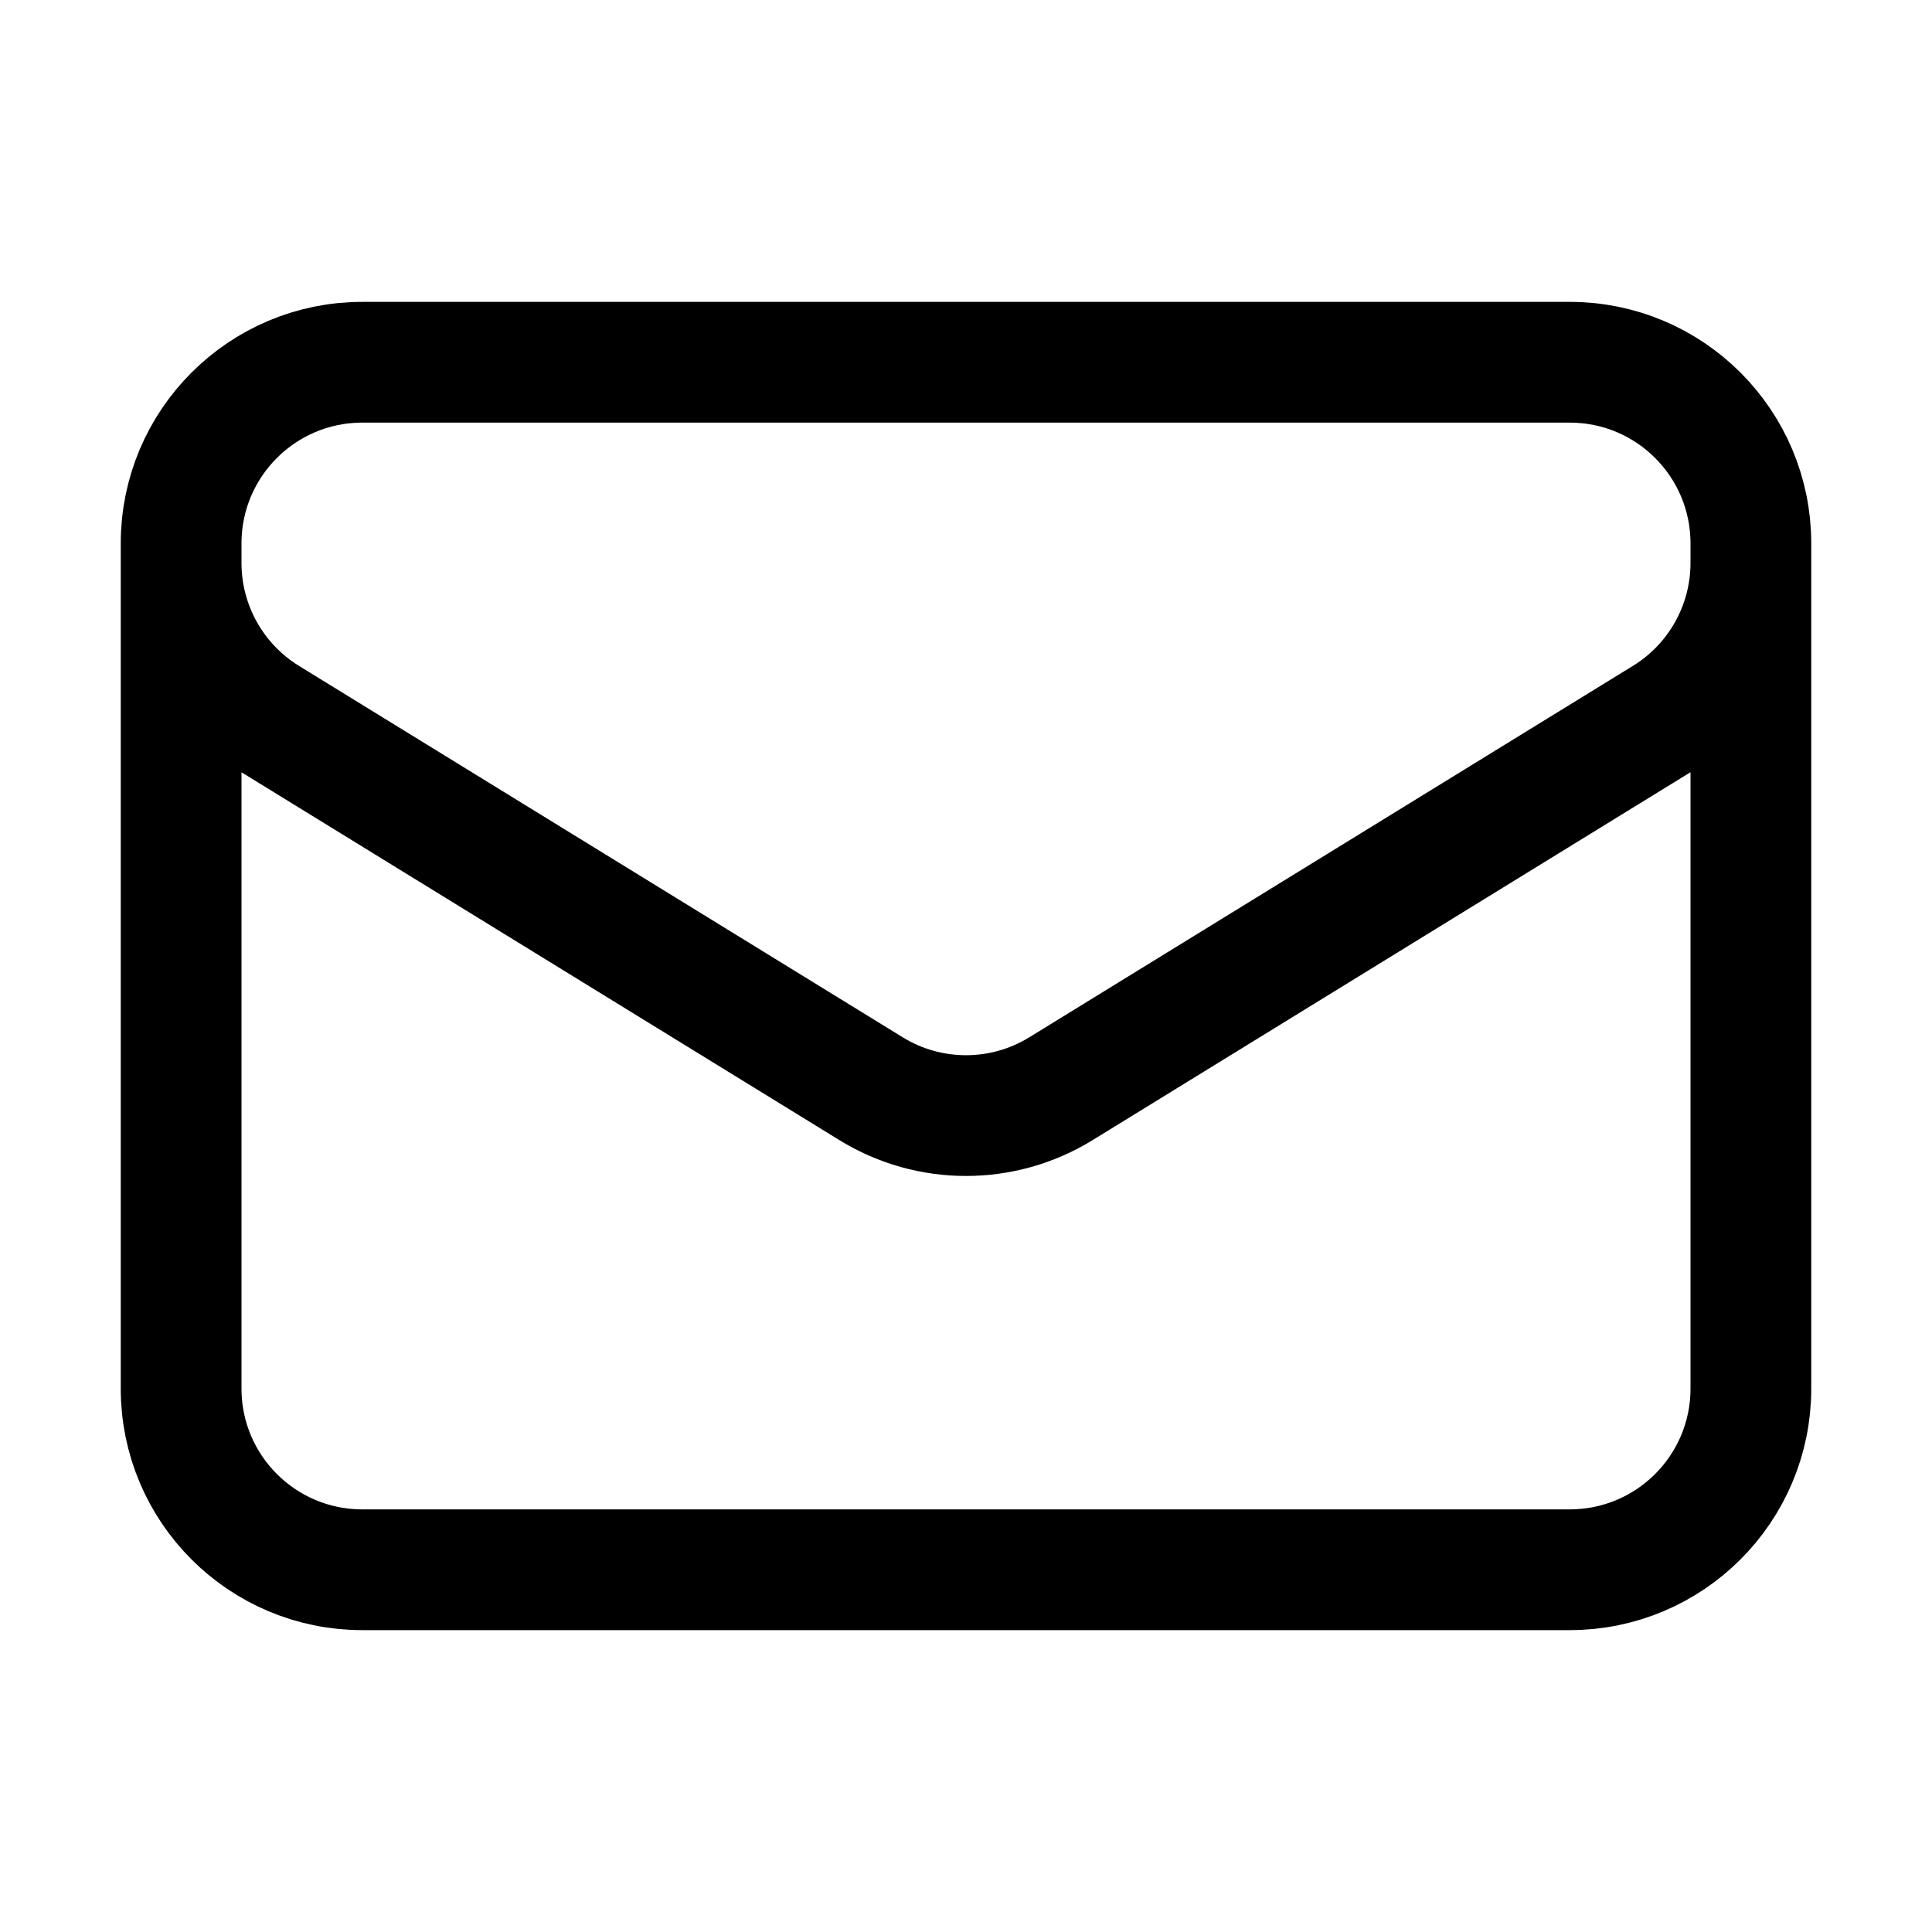
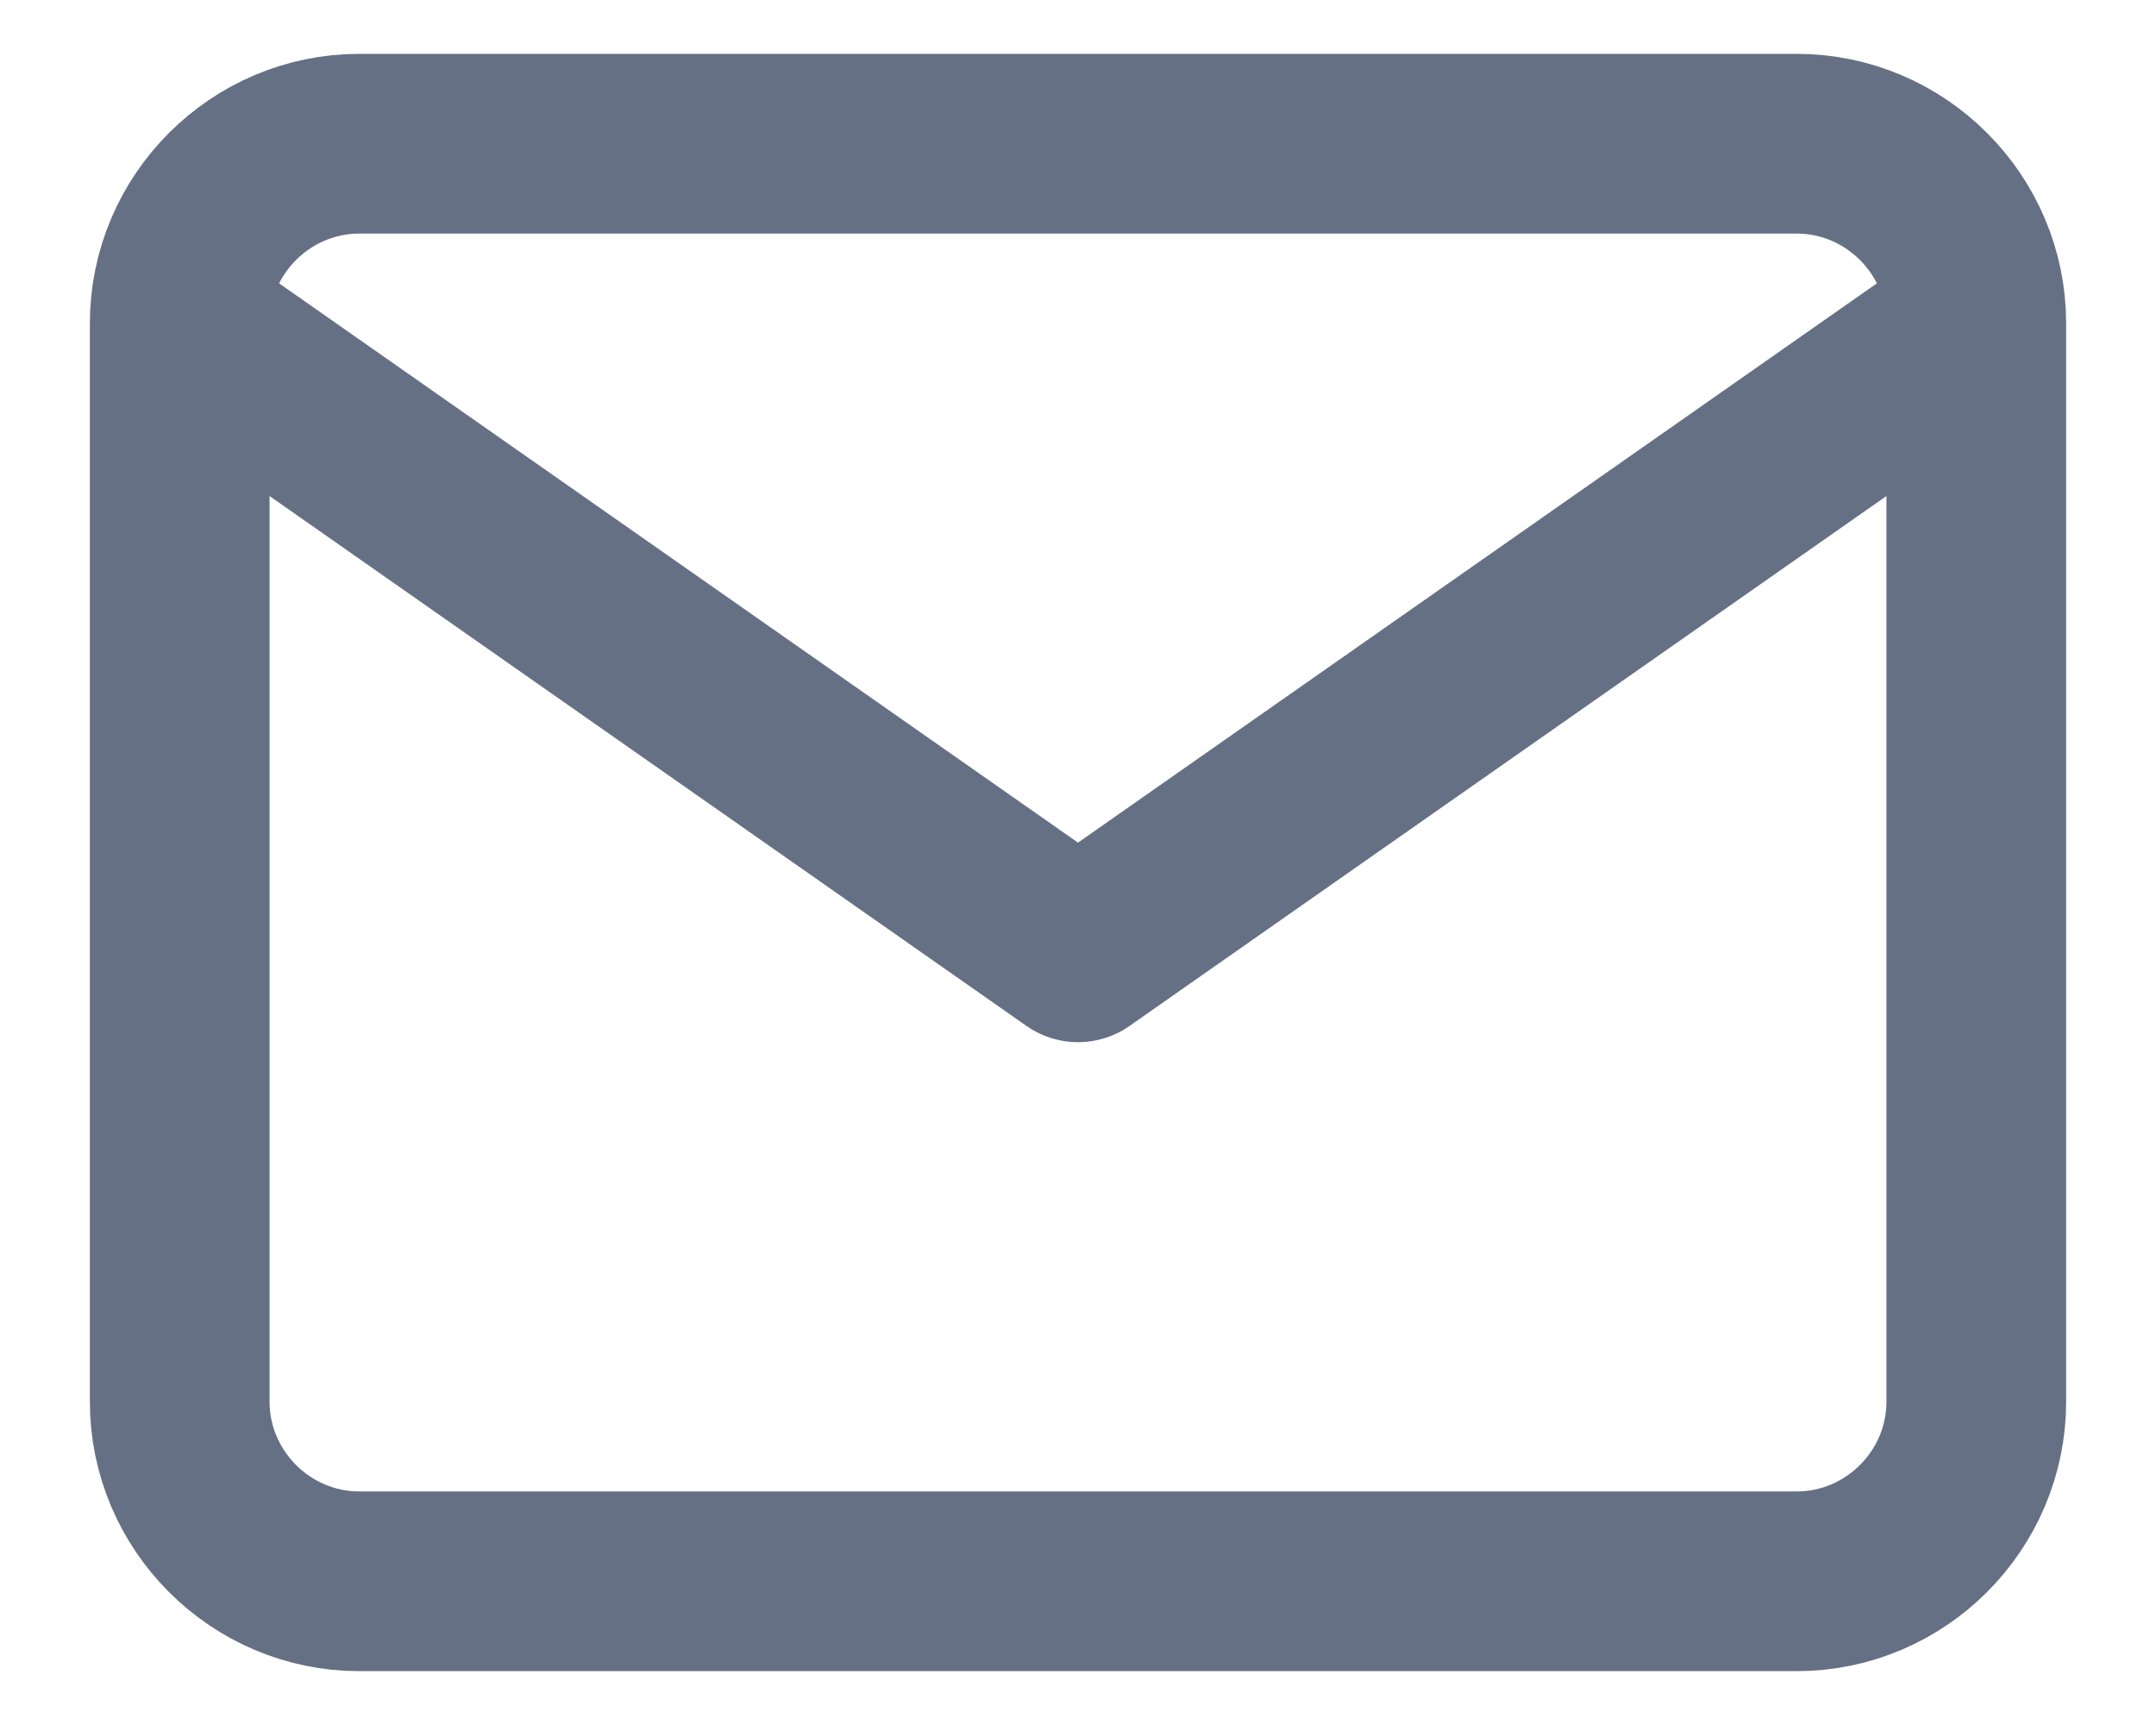
- <svg xmlns="http://www.w3.org/2000/svg" fill="none" viewBox="0 0 24 24" stroke-width="1.5" stroke="currentColor" class="w-6 h-6">
-   <path stroke-linecap="round" stroke-linejoin="round" d="M21.75 6.75v10.5a2.25 2.25 0 01-2.25 2.25h-15a2.25 2.25 0 01-2.25-2.25V6.75m19.5 0A2.25 2.25 0 0019.5 4.5h-15a2.25 2.25 0 00-2.25 2.25m19.5 0v.243a2.25 2.25 0 01-1.07 1.916l-7.5 4.615a2.25 2.25 0 01-2.36 0L3.32 8.91a2.25 2.25 0 01-1.07-1.916V6.75" />
+ <svg xmlns="http://www.w3.org/2000/svg" width="20" height="16" viewBox="0 0 20 16" fill="none">
+   <path d="M18.333 3C18.333 2.083 17.583 1.333 16.667 1.333H3.333C2.417 1.333 1.667 2.083 1.667 3M18.333 3V13C18.333 13.917 17.583 14.667 16.667 14.667H3.333C2.417 14.667 1.667 13.917 1.667 13V3M18.333 3L10 8.833L1.667 3" stroke="#667085" stroke-width="1.667" stroke-linecap="round" stroke-linejoin="round" />
</svg>
